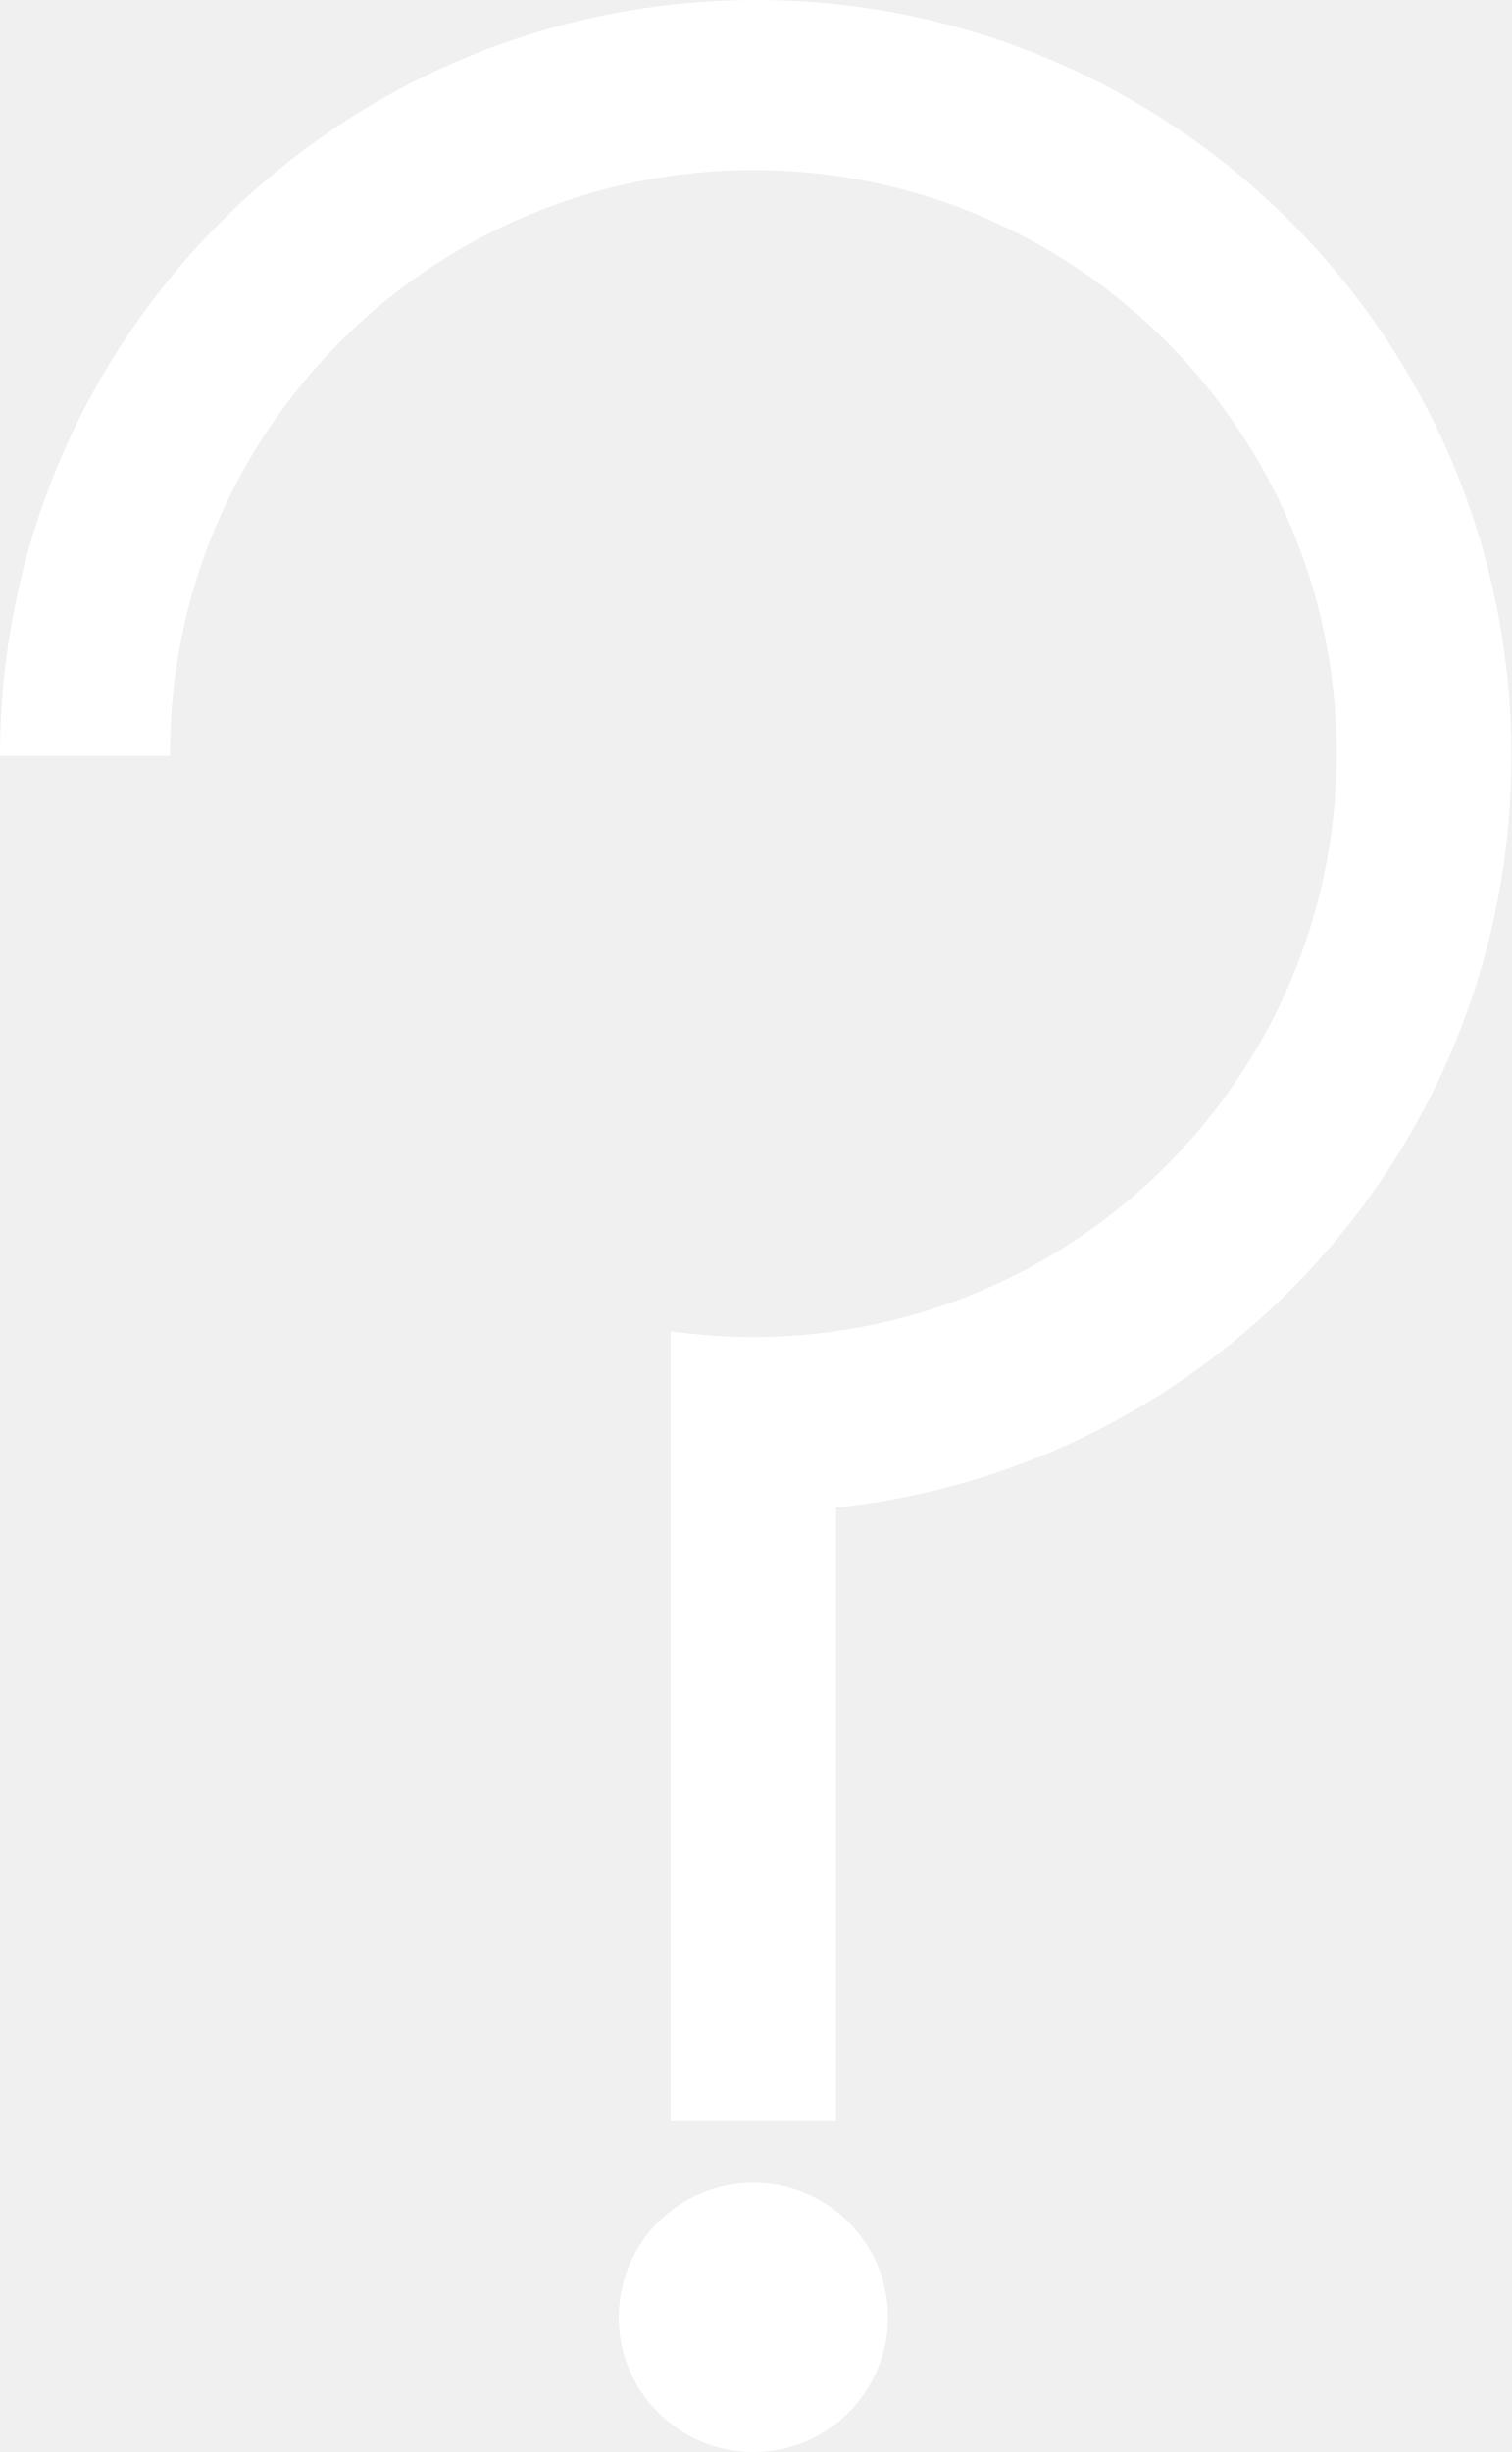
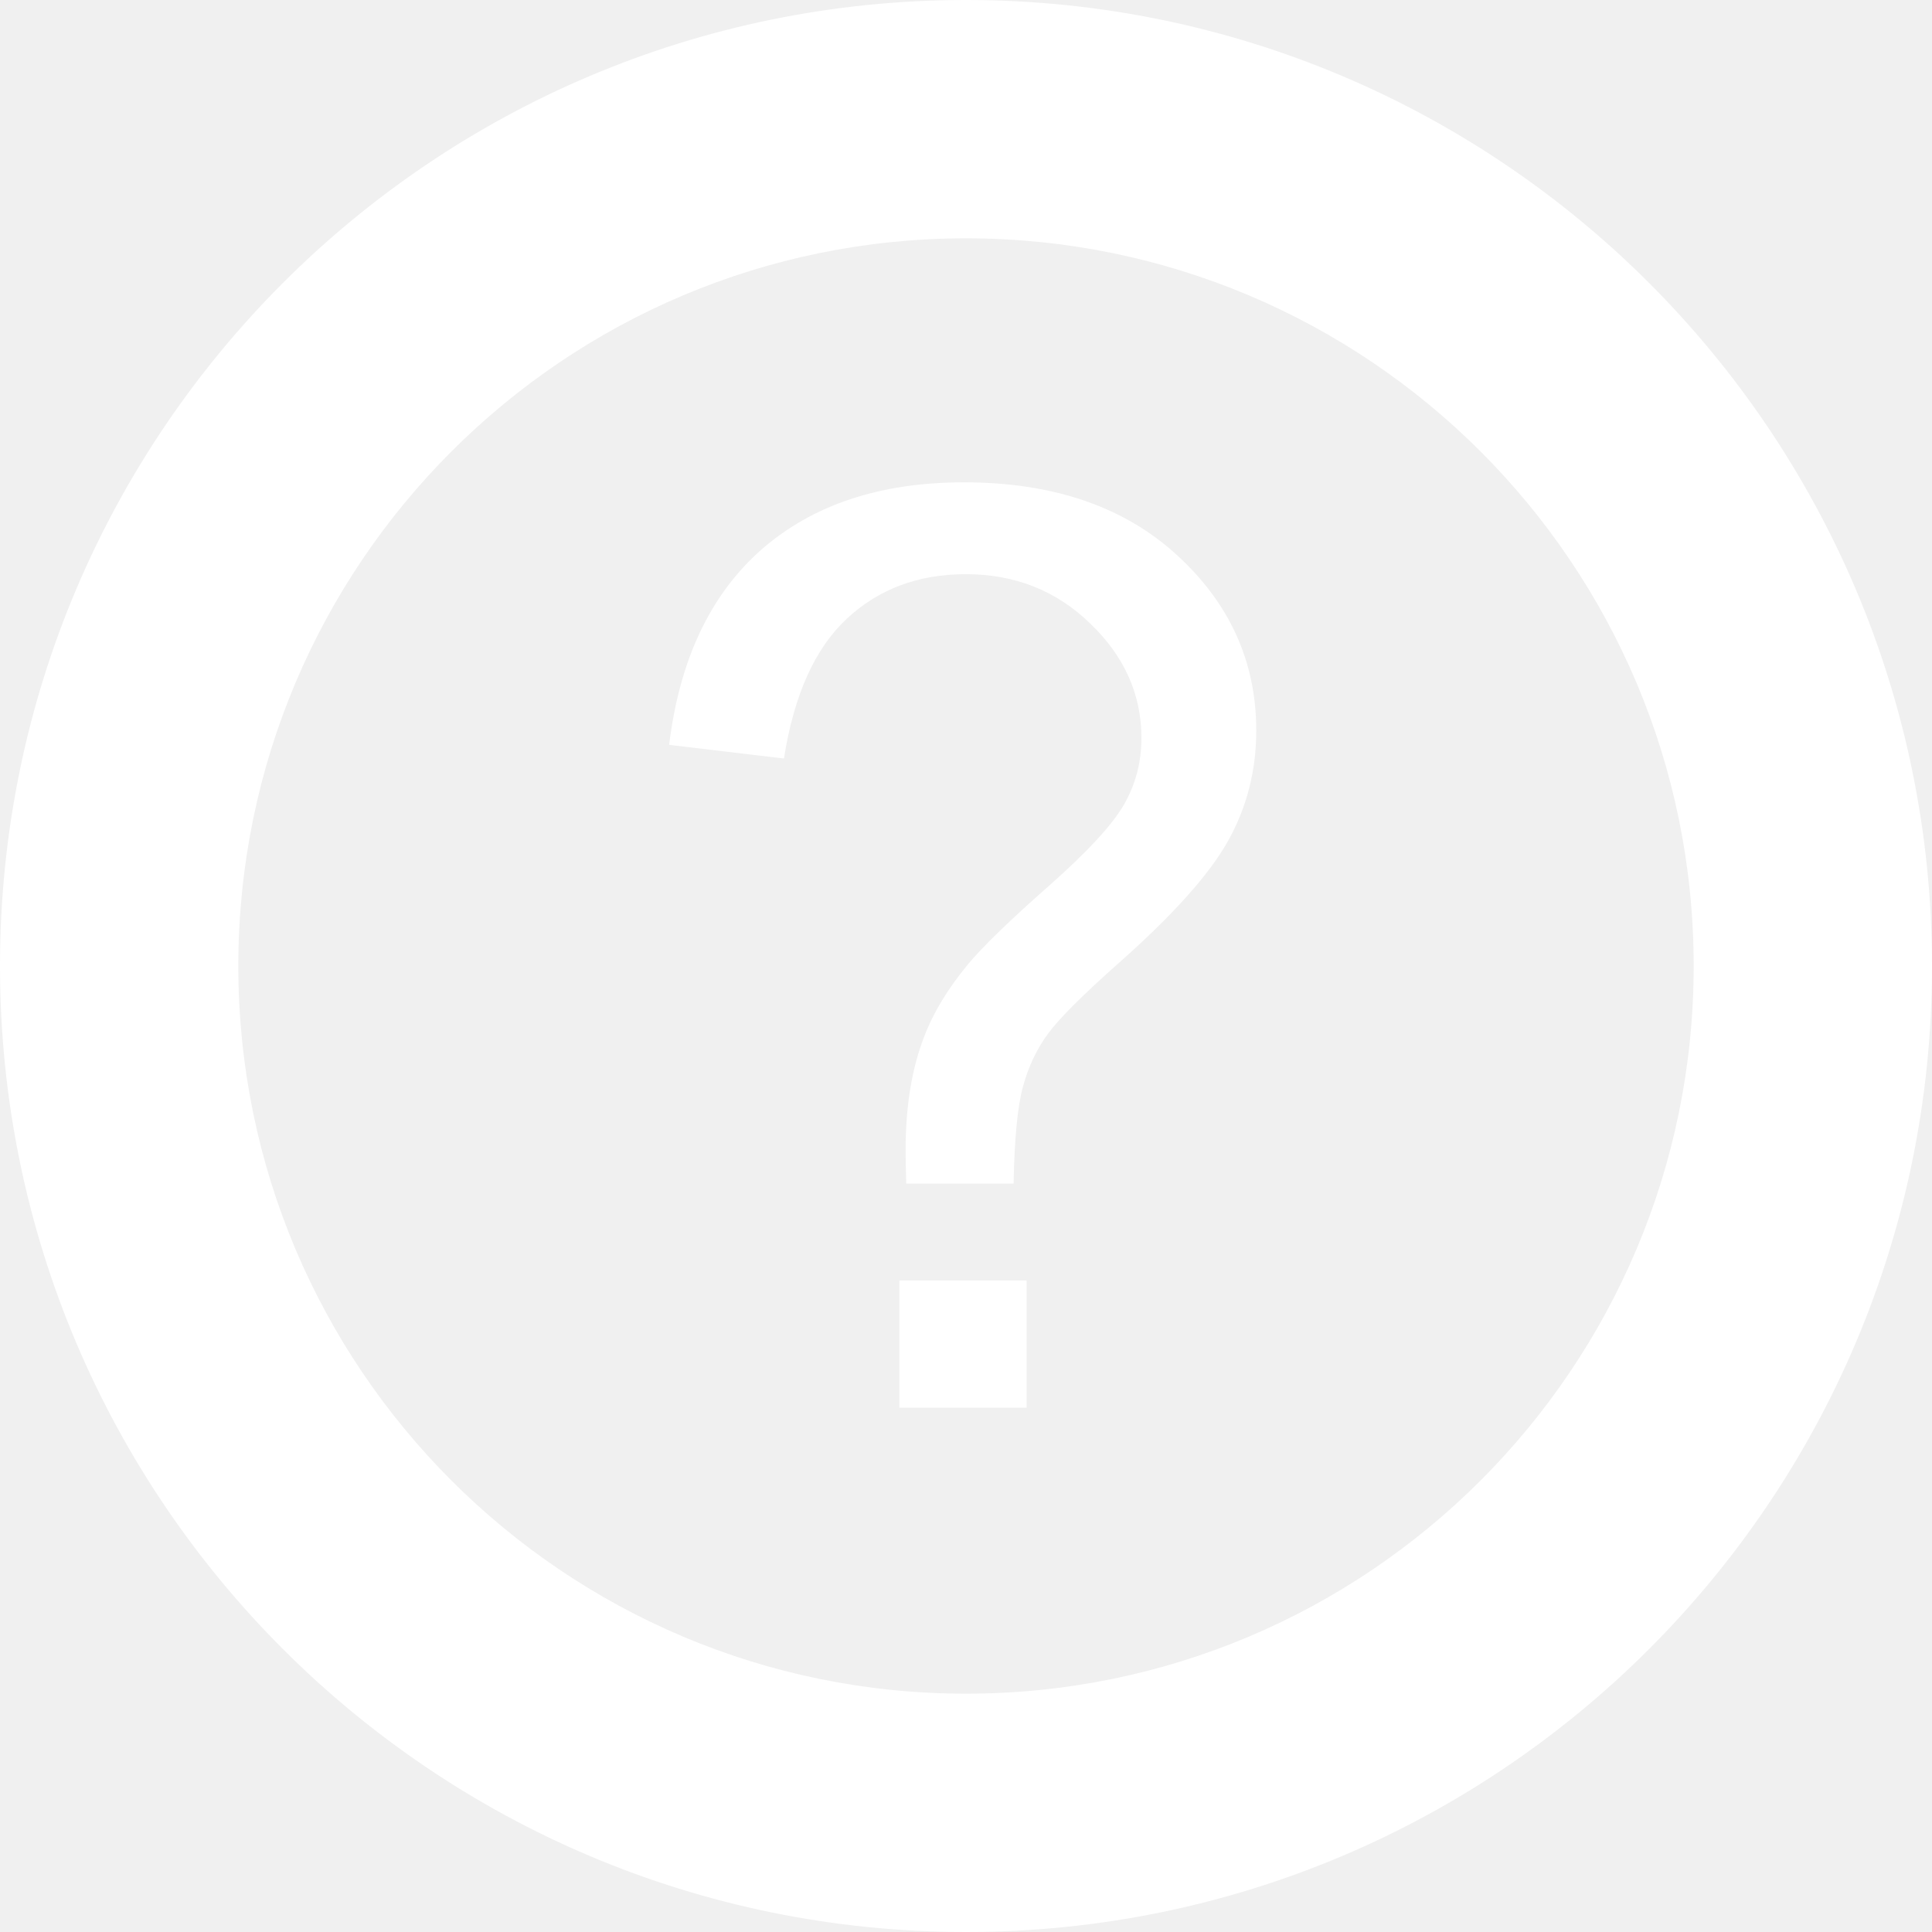
- <svg xmlns="http://www.w3.org/2000/svg" width="320" height="519" viewBox="0 0 320 519" fill="none">
-   <path d="M159.5 462C175.24 462 188 474.76 188 490.5C188 506.24 175.24 519 159.5 519C143.76 519 131 506.24 131 490.5C131 474.76 143.76 462 159.5 462ZM160 0C248.366 0 320 71.634 320 160C320 242.623 257.373 310.616 177 319.104V449H142V281.768C147.717 282.578 153.559 283 159.5 283C227.707 283 283 227.707 283 159.5C283 91.293 227.707 36 159.5 36C91.293 36 36 91.293 36 159.5C36 159.667 36.002 159.833 36.003 160H0C0 71.634 71.634 0 160 0Z" fill="white" />
+ <svg xmlns="http://www.w3.org/2000/svg" width="608" height="608" viewBox="0 0 608 608" fill="none">
+   <path d="M304 0C471.895 0 608 136.105 608 304C608 471.895 471.895 608 304 608C136.105 608 0 471.895 0 304C0 136.105 136.105 0 304 0ZM304 75C177.527 75 75 177.527 75 304C75 430.473 177.527 533 304 533C430.473 533 533 430.473 533 304C533 177.527 430.473 75 304 75Z" fill="white" />
+   <path d="M285.188 372.492C285.057 367.805 284.992 364.289 284.992 361.945C284.992 348.143 286.945 336.229 290.852 326.203C293.716 318.651 298.339 311.034 304.719 303.352C309.406 297.753 317.805 289.615 329.914 278.938C342.154 268.13 350.096 259.536 353.742 253.156C357.388 246.776 359.211 239.81 359.211 232.258C359.211 218.586 353.872 206.607 343.195 196.32C332.518 185.904 319.432 180.695 303.938 180.695C288.964 180.695 276.464 185.383 266.438 194.758C256.411 204.133 249.836 218.781 246.711 238.703L210.578 234.406C213.833 207.714 223.469 187.271 239.484 173.078C255.63 158.885 276.919 151.789 303.352 151.789C331.346 151.789 353.677 159.406 370.344 174.641C387.01 189.875 395.344 208.299 395.344 229.914C395.344 242.414 392.414 253.938 386.555 264.484C380.695 275.031 369.237 287.857 352.18 302.961C340.721 313.117 333.234 320.604 329.719 325.422C326.203 330.24 323.599 335.773 321.906 342.023C320.214 348.273 319.237 358.43 318.977 372.492H285.188ZM283.039 443V402.961H323.078V443H283.039Z" fill="white" />
</svg>
